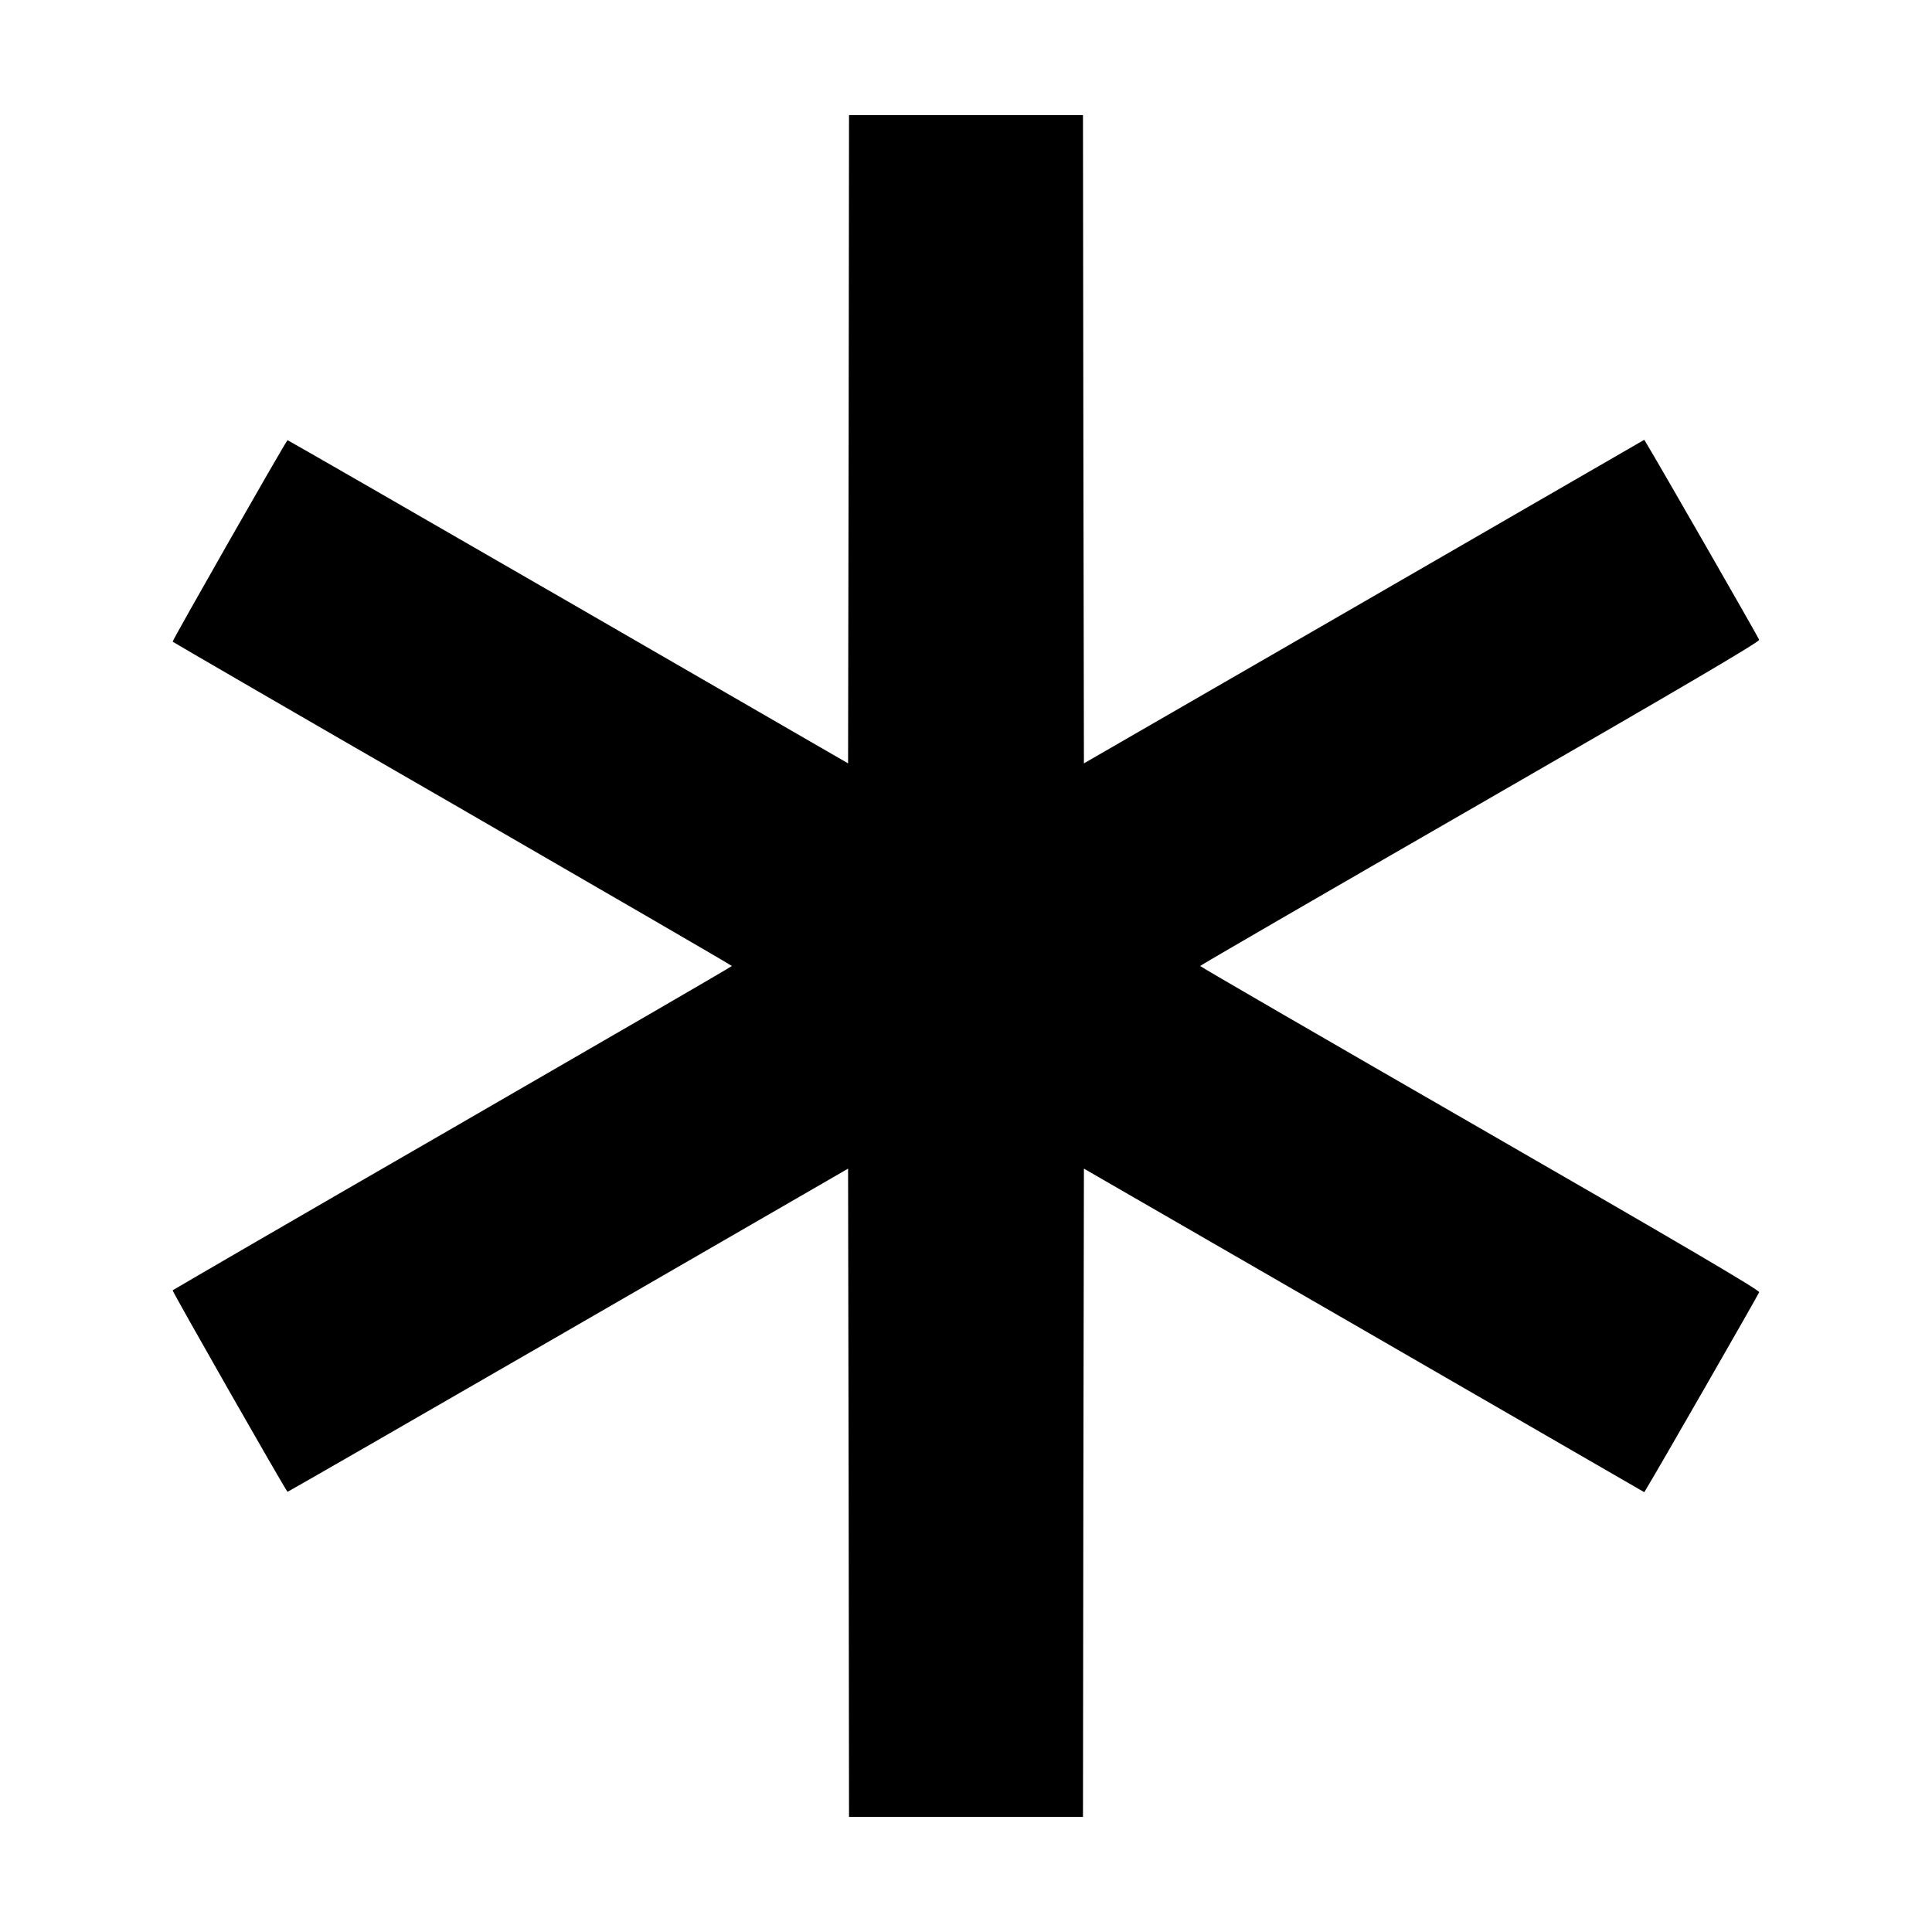
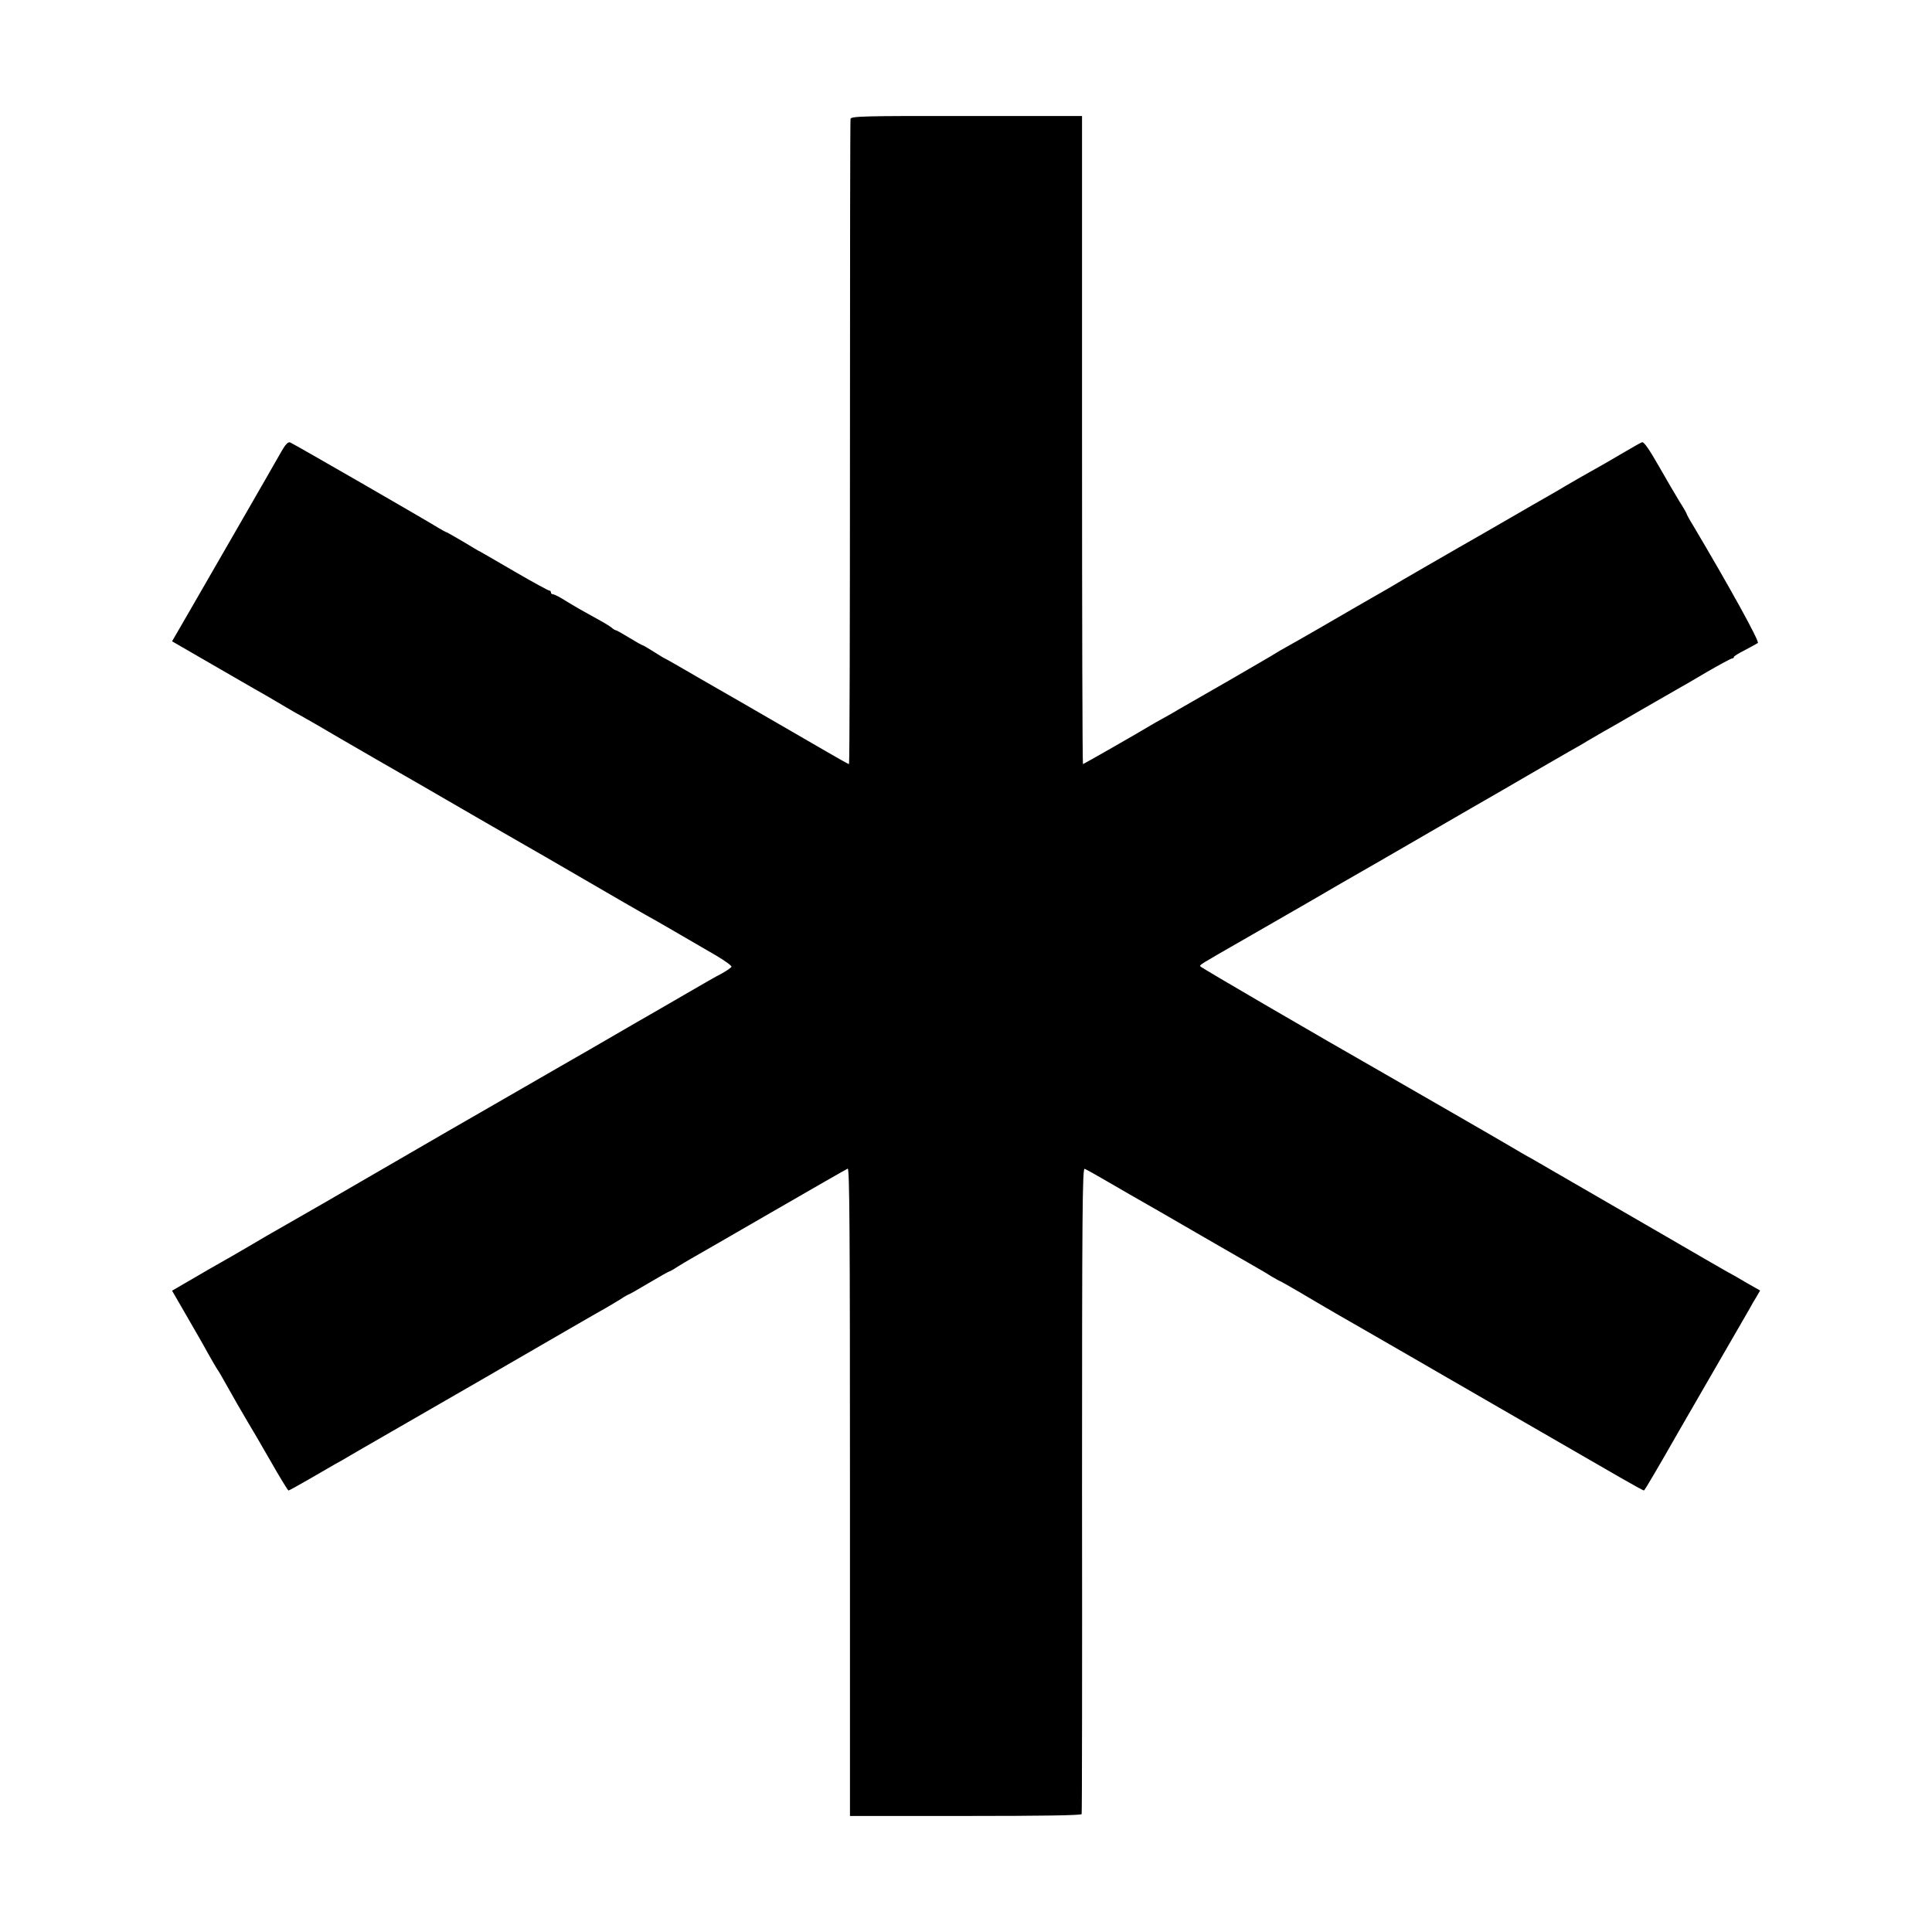
<svg xmlns="http://www.w3.org/2000/svg" version="1" width="1365.333" height="1365.333" viewBox="0 0 1024 1024">
-   <path d="M449.8 232.8l-.3 171.8L301 318.8c-81.6-47.1-148.5-85.6-148.6-85.5-1.6 1.7-61.2 106.3-60.9 106.8.3.3 67.1 39.1 148.5 86 81.3 47 147.9 85.6 147.9 85.9 0 .3-66.6 38.9-148 85.9-81.3 46.9-148.1 85.7-148.4 86-.3.5 59.3 105.1 60.9 106.8.1.1 67-38.4 148.6-85.5l148.5-85.8.3 171.8.2 171.8h124l.2-171.8.3-171.8L723 705.1l148.5 85.8 1.6-2.7c4.7-7.6 58.9-102 59.3-103.3.4-1-41.1-25.4-147.9-86.9-81.6-47-148.4-85.7-148.4-86 0-.3 66.8-39 148.4-86 106.8-61.5 148.3-85.9 147.9-86.9-.4-1.3-54.6-95.7-59.3-103.3l-1.6-2.7L723 318.9l-148.5 85.7-.3-171.8L574 61H450l-.2 171.8z" />
+   <path d="M450.8 63c-.2.8-.3 78.1-.3 171.7 0 93.7-.2 170.3-.5 170.3s-5.2-2.7-11-6.1c-10.8-6.3-41.2-23.8-46.5-26.9-1.6-.9-11.3-6.5-21.4-12.3-10.1-5.9-18.5-10.7-18.7-10.7-.2 0-2.8-1.6-5.8-3.5s-5.7-3.5-6-3.5c-.3 0-3.5-1.8-7.1-4-3.6-2.2-6.8-4-7.2-4-.3 0-1.4-.6-2.2-1.4-.9-.7-4.1-2.7-7.1-4.3-7.7-4.2-11.7-6.5-17.6-10.1-2.8-1.8-5.6-3.2-6.3-3.2-.6 0-1.1-.5-1.1-1 0-.6-.4-1-.9-1s-8.6-4.4-17.9-9.8c-9.3-5.4-17.5-10.2-18.3-10.6-.8-.4-2.3-1.2-3.4-1.9-6.9-4.2-14.7-8.7-15.1-8.7-.2 0-2.1-1.1-4.2-2.3-6-3.8-76.8-44.6-78.4-45.2-1.1-.4-2.5 1-4.6 4.7-1.6 2.9-11.4 19.9-21.7 37.8-10.3 17.9-22.7 39.3-27.5 47.7l-8.8 15.2 23.7 13.7c13 7.5 25.2 14.6 27.1 15.6 1.9 1.1 6 3.5 9 5.3 3 1.8 7.5 4.4 10 5.7 2.5 1.4 11.2 6.4 19.3 11.2 8.2 4.7 16.7 9.7 19 11 4.8 2.7 34.6 19.9 58.2 33.6 8.8 5.1 18 10.4 20.5 11.8 2.5 1.4 16.9 9.7 32 18.5 15.1 8.8 29.5 17.1 32 18.5 4.3 2.3 17.7 10.1 37.3 21.5 4.8 2.8 8.6 5.6 8.4 6.1-.2.5-2.5 2.1-5.2 3.6-2.8 1.4-11.1 6.2-18.5 10.5s-19.3 11.2-26.5 15.3c-7.1 4.1-18.4 10.7-25 14.5-6.6 3.8-13.6 7.8-15.5 8.9-1.9 1.1-15.4 8.9-30 17.3s-27.9 16.1-29.7 17.1c-4.5 2.6-63.3 36.7-65.4 37.9-6.1 3.5-21.1 12.1-24.4 14-2.2 1.2-9.1 5.2-15.3 8.9-6.2 3.6-13.2 7.7-15.6 9-2.4 1.3-9.1 5.2-14.9 8.6l-10.5 6.1 8.5 14.7c4.7 8.1 9.9 17.2 11.5 20.2 1.7 3 3.4 5.9 3.8 6.5.4.5 1.7 2.6 2.8 4.6 5.3 9.5 11.8 20.8 13.7 23.9 1.2 1.9 6.4 10.8 11.5 19.7 5.1 9 9.6 16.3 9.9 16.3.4 0 5.3-2.8 11.1-6.1 5.8-3.4 12.1-7 14-8.1 1.9-1 4.9-2.7 6.5-3.7 1.7-1 12-7 23-13.3 23.8-13.7 71.7-41.3 94-54.3 8.8-5.1 17.7-10.2 19.7-11.3 2-1.2 5.5-3.2 7.7-4.6 2.2-1.5 4.3-2.6 4.5-2.6.2 0 5-2.7 10.5-6 5.6-3.3 10.4-6 10.6-6 .3 0 2.4-1.1 4.6-2.6 2.2-1.4 5.5-3.3 7.2-4.3 1.8-1 20.9-12 42.5-24.5s39.8-22.9 40.5-23.2c1-.3 1.2 34.1 1.2 171.3v171.8h61.3c39.9 0 61.3-.3 61.5-1 .2-.6.3-77.8.2-171.8 0-147.9.2-170.7 1.4-170.2.8.3 6.2 3.3 12 6.7 5.8 3.4 17.8 10.3 26.6 15.3 8.8 5.1 23.2 13.4 32 18.5s18 10.4 20.5 11.8c2.5 1.4 6.2 3.6 8.2 4.9 2.1 1.2 4 2.3 4.2 2.3.2 0 5.1 2.8 10.8 6.1 9 5.4 27.8 16.3 40.3 23.4 4.6 2.6 24.9 14.4 58 33.5 24.1 13.9 53.4 30.8 72.1 41.6 6.1 3.5 11.4 6.4 11.7 6.4.4 0 6.8-10.9 19.7-33.5 1-1.7 9.1-15.8 18.2-31.5s17.3-29.9 18.2-31.5c.9-1.7 2.5-4.5 3.6-6.2l1.9-3.3-6.7-3.8c-3.7-2.2-8.7-5.1-11.2-6.4-2.5-1.4-16.9-9.7-32-18.5-60.4-35-66.7-38.6-71-41.1-2.5-1.3-8.1-4.6-12.5-7.2-6.4-3.8-50.2-29-65.5-37.8-35.4-20.2-97.6-56.4-97.8-57-.3-.9-1.1-.4 23.3-14.4 11-6.3 25.9-14.9 33.2-19.1 7.2-4.2 14.7-8.5 16.5-9.6 3.3-1.8 37.2-21.4 70.3-40.6 9.4-5.4 24-13.8 32.5-18.8 8.5-4.9 17.5-10.1 19.9-11.5 2.5-1.4 6.8-3.8 9.5-5.5 2.8-1.6 6.7-3.9 8.6-5 1.9-1 10.9-6.2 20-11.5 9.1-5.2 17.9-10.3 19.5-11.2 1.7-.9 8.6-4.9 15.3-8.9 6.8-3.9 12.7-7.1 13.2-7.1.6 0 1-.3 1-.8 0-.4 2.6-2 5.8-3.6 3.1-1.6 6.2-3.4 6.9-3.8 1-.8-15.2-30.1-34.5-62.6-1.8-2.9-3.2-5.5-3.2-5.8 0-.2-1.7-3.3-3.9-6.7-2.1-3.4-7.1-12-11.1-19-5.1-8.9-7.7-12.6-8.7-12.3-.8.3-4.7 2.5-8.6 4.8-4 2.3-8.8 5.1-10.8 6.3-9.7 5.4-20.6 11.7-21.9 12.5-.8.5-4 2.4-7 4.1-3 1.7-14.5 8.3-25.5 14.7-11 6.3-21.3 12.3-23 13.2-12 6.9-33.3 19.2-34.5 20-.8.5-5.1 3-9.5 5.5s-9.8 5.6-12 6.9c-8.7 5.1-30.9 17.9-35.3 20.3-2.6 1.4-5.1 2.9-5.7 3.3-.5.4-11.7 6.9-24.8 14.5-13.1 7.5-25.3 14.5-27 15.5-1.8 1.1-5.4 3.2-8.2 4.7-2.7 1.5-5.8 3.2-6.7 3.8-7.1 4.3-35.5 20.5-35.8 20.5-.3 0-.5-77.3-.5-171.7V61.5h-61.2c-54.3-.1-61.2.1-61.5 1.5z" />
</svg>
